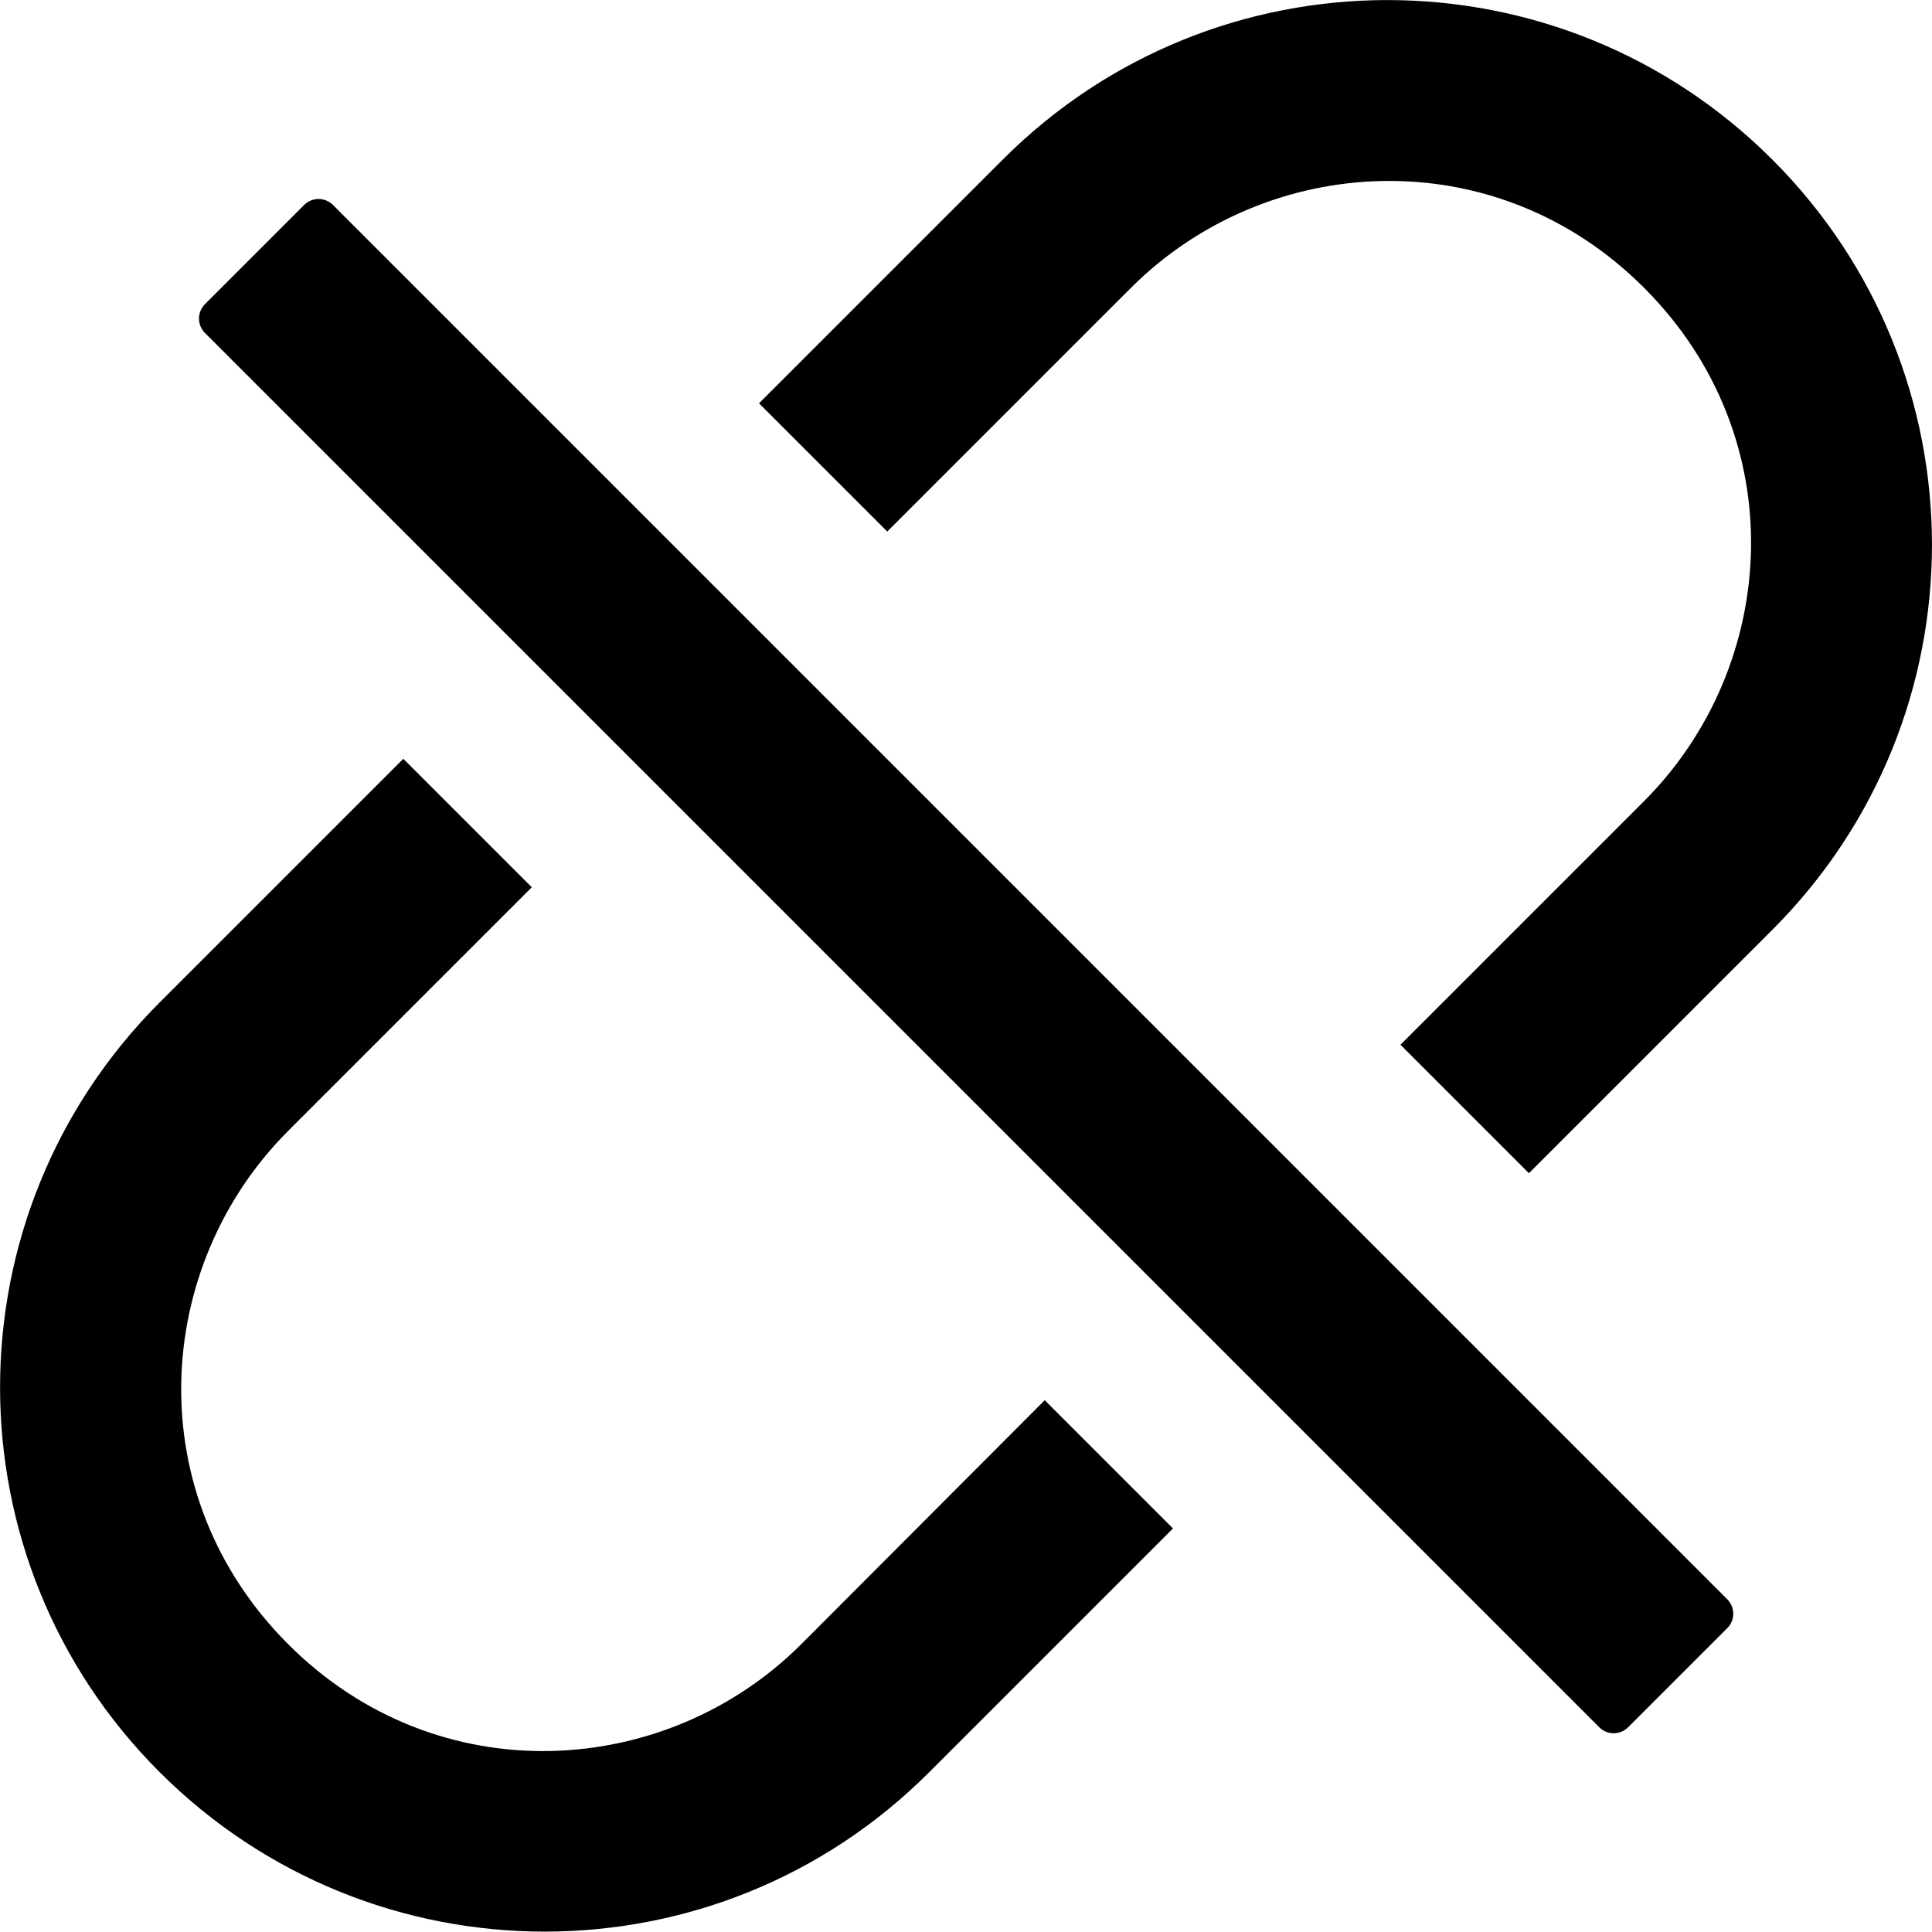
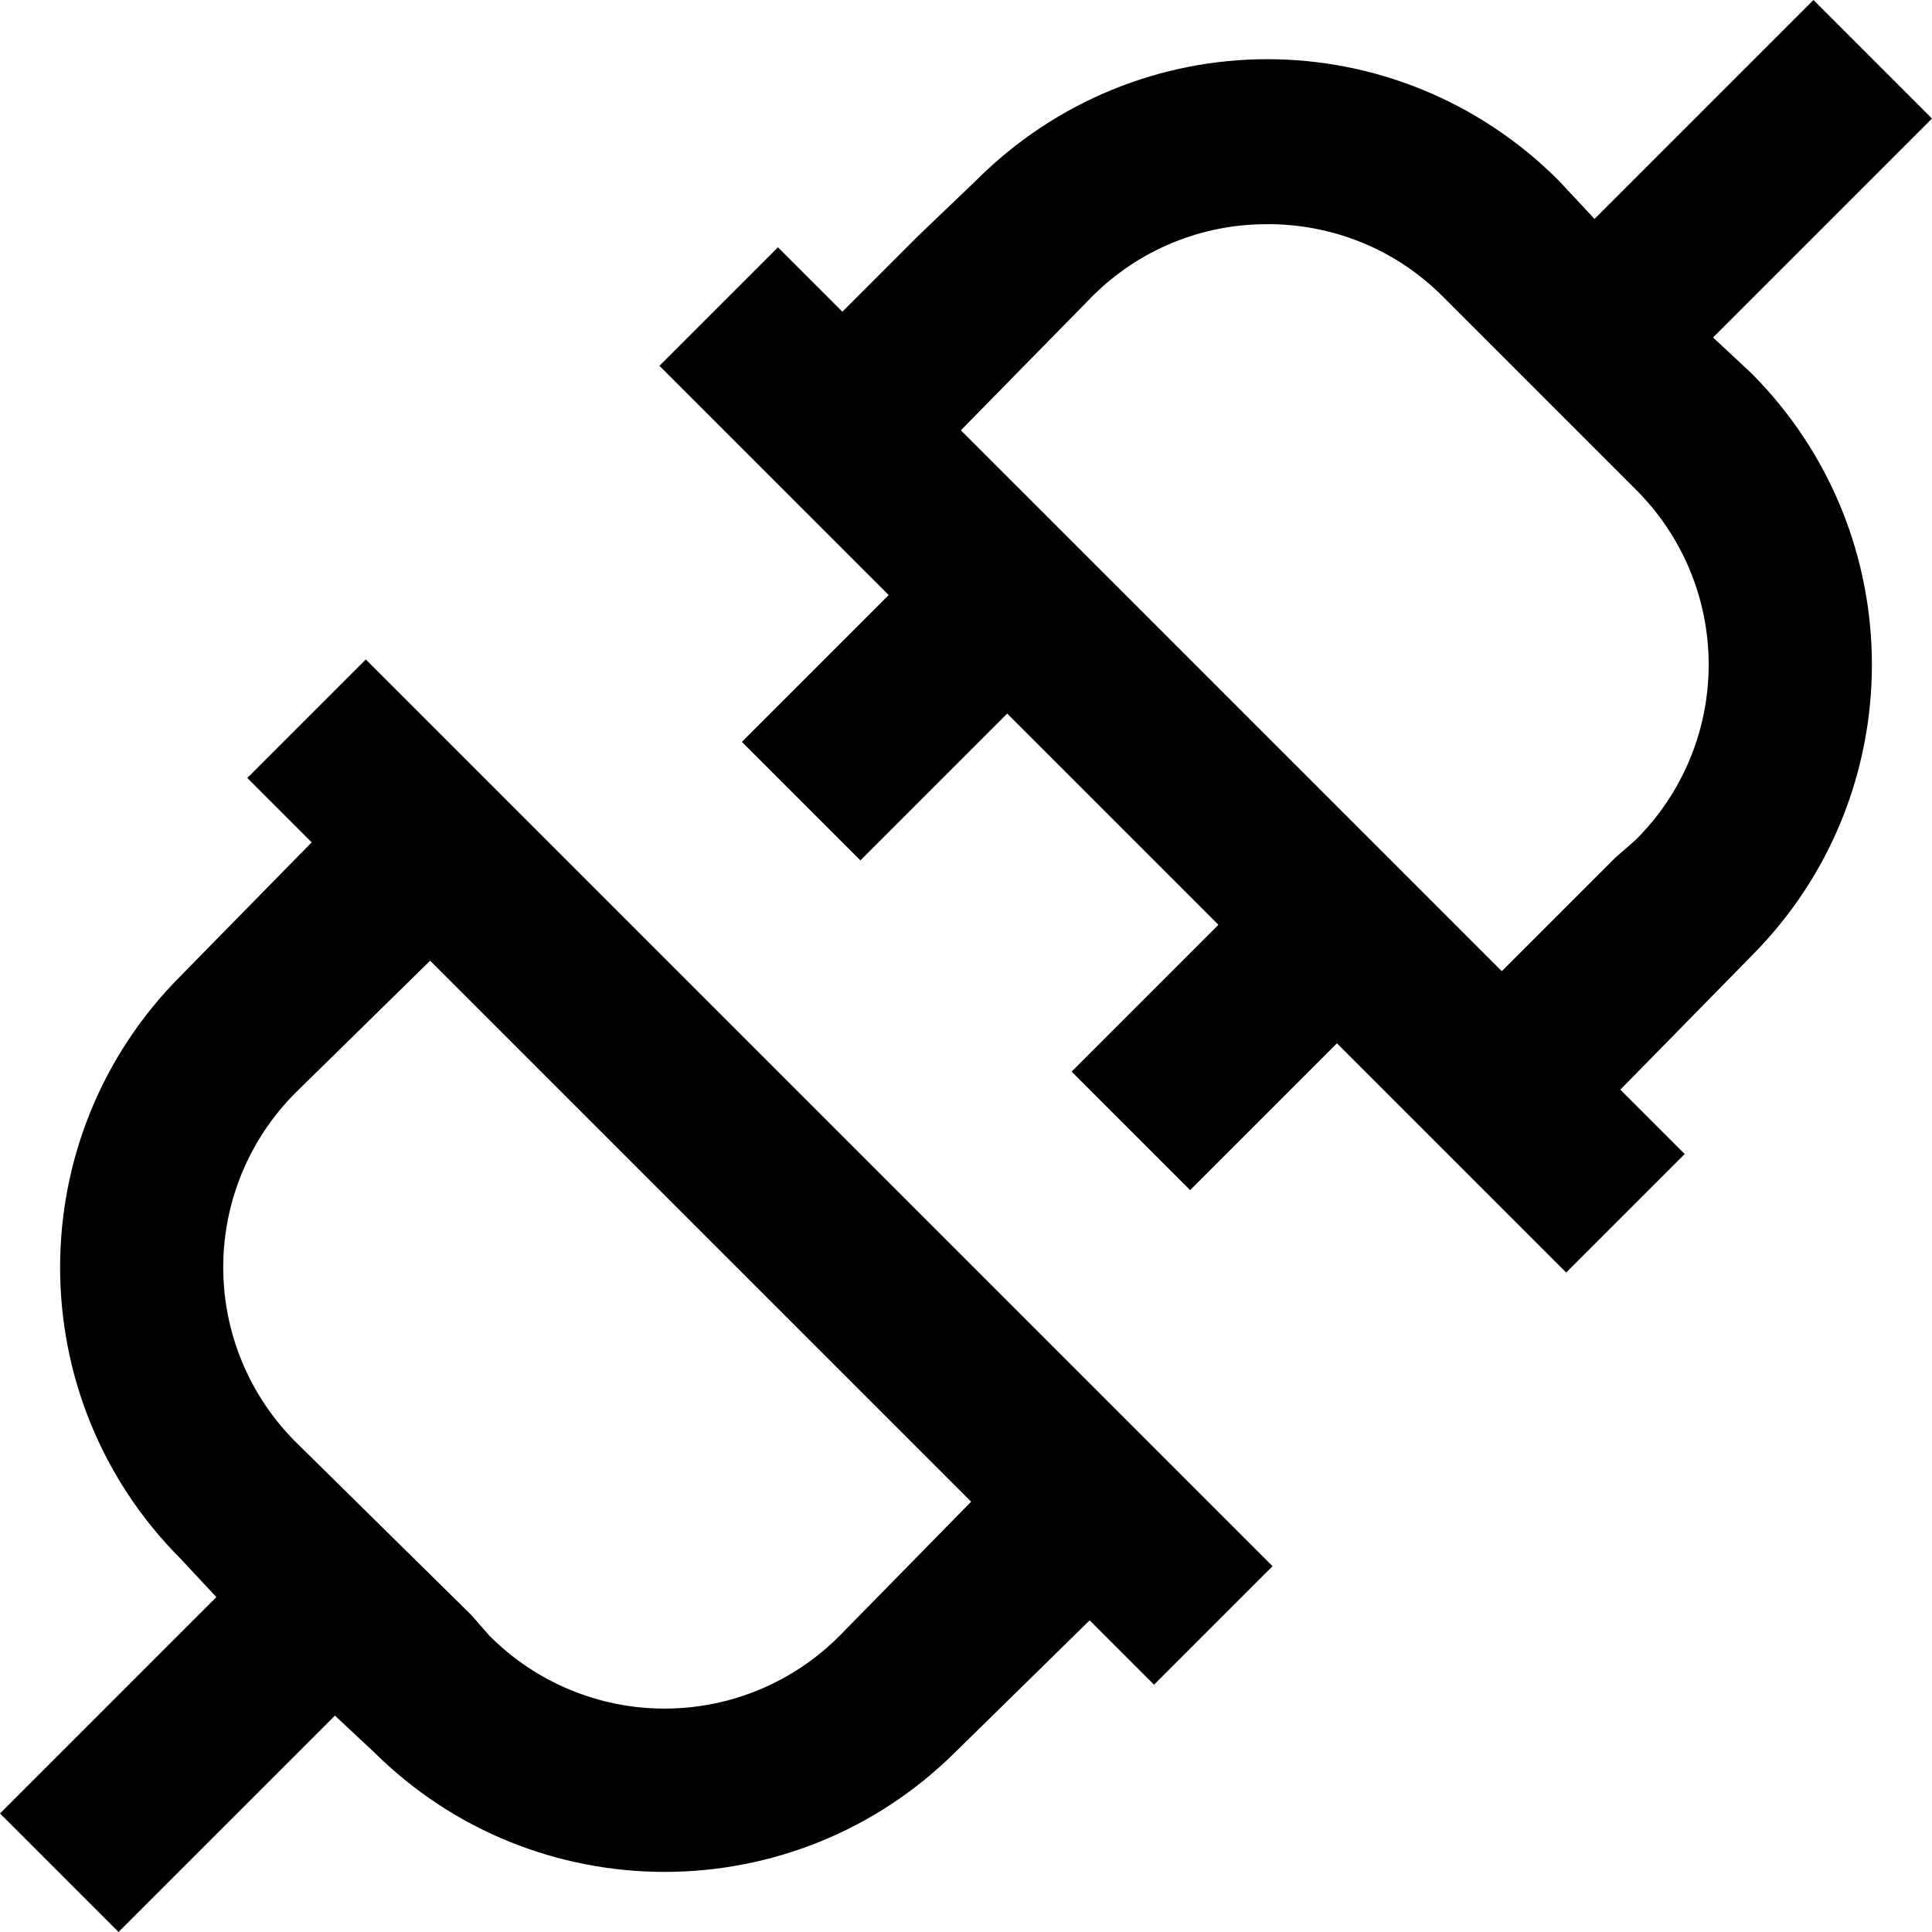
- <svg xmlns="http://www.w3.org/2000/svg" viewBox="0 0 800 800">
-   <path d="M733.9 66.1C645.8-22 503.2-22 415.2 66.1L314.3 167l53.1 53.1 100.9-100.9c56-56 150.6-62 212.5 0 62 62 56 156.4 0 212.5L579.9 432.6l53.2 53.2L734 384.9c88-88.1 88-230.7-.1-318.8zM331.8 680.8c-56 56-150.6 62-212.5 0-62-62-56-156.4 0-212.5l100.9-100.9-53.2-53.2L66.1 415.1c-88.1 88.1-88.1 230.7 0 318.7s230.7 88.1 318.7 0l100.9-100.9-53.1-53.1-100.8 101zm-194-596c-3.3-3.2-8.5-3.2-11.8 0L84.8 126c-3.2 3.3-3.2 8.5 0 11.8l577.5 577.5c3.2 3.2 8.5 3.2 11.8 0l41.2-41.2c3.2-3.2 3.2-8.5 0-11.8L137.8 84.8z" />
+ <svg xmlns="http://www.w3.org/2000/svg" viewBox="0 0 23.438 23.438">
+   <path d="M22 0l-2.656 2.656-.438-.469c-.972-.972-2.25-1.469-3.531-1.469s-2.559.497-3.531 1.469l-.719.688-.906.906L9.438 3 8 4.438l2.781 2.781L9 9l1.438 1.438 1.781-1.781 2.562 2.562L13 13l1.438 1.438 1.781-1.781L19 15.438 20.438 14l-.781-.781 1.594-1.625a5.005 5.005 0 000-7.062l-.469-.438 2.656-2.656L22 0zm-6.625 2.719c.768 0 1.535.285 2.125.875l2.344 2.344a2.994 2.994 0 010 4.25l-.25.219-1.375 1.375-6.562-6.562 1.594-1.625a2.984 2.984 0 012.125-.875zM4.438 8L3 9.438l.781.781-1.594 1.625a5.005 5.005 0 000 7.062l.438.469L0 22l1.438 1.438 2.625-2.625.469.438a5.005 5.005 0 007.062 0l1.625-1.594.781.781L15.438 19l-11-11zm.781 3.656l6.562 6.562-1.594 1.625a2.994 2.994 0 01-4.25 0l-.219-.25-2.125-2.094a2.994 2.994 0 010-4.25l1.625-1.594z" />
</svg>
